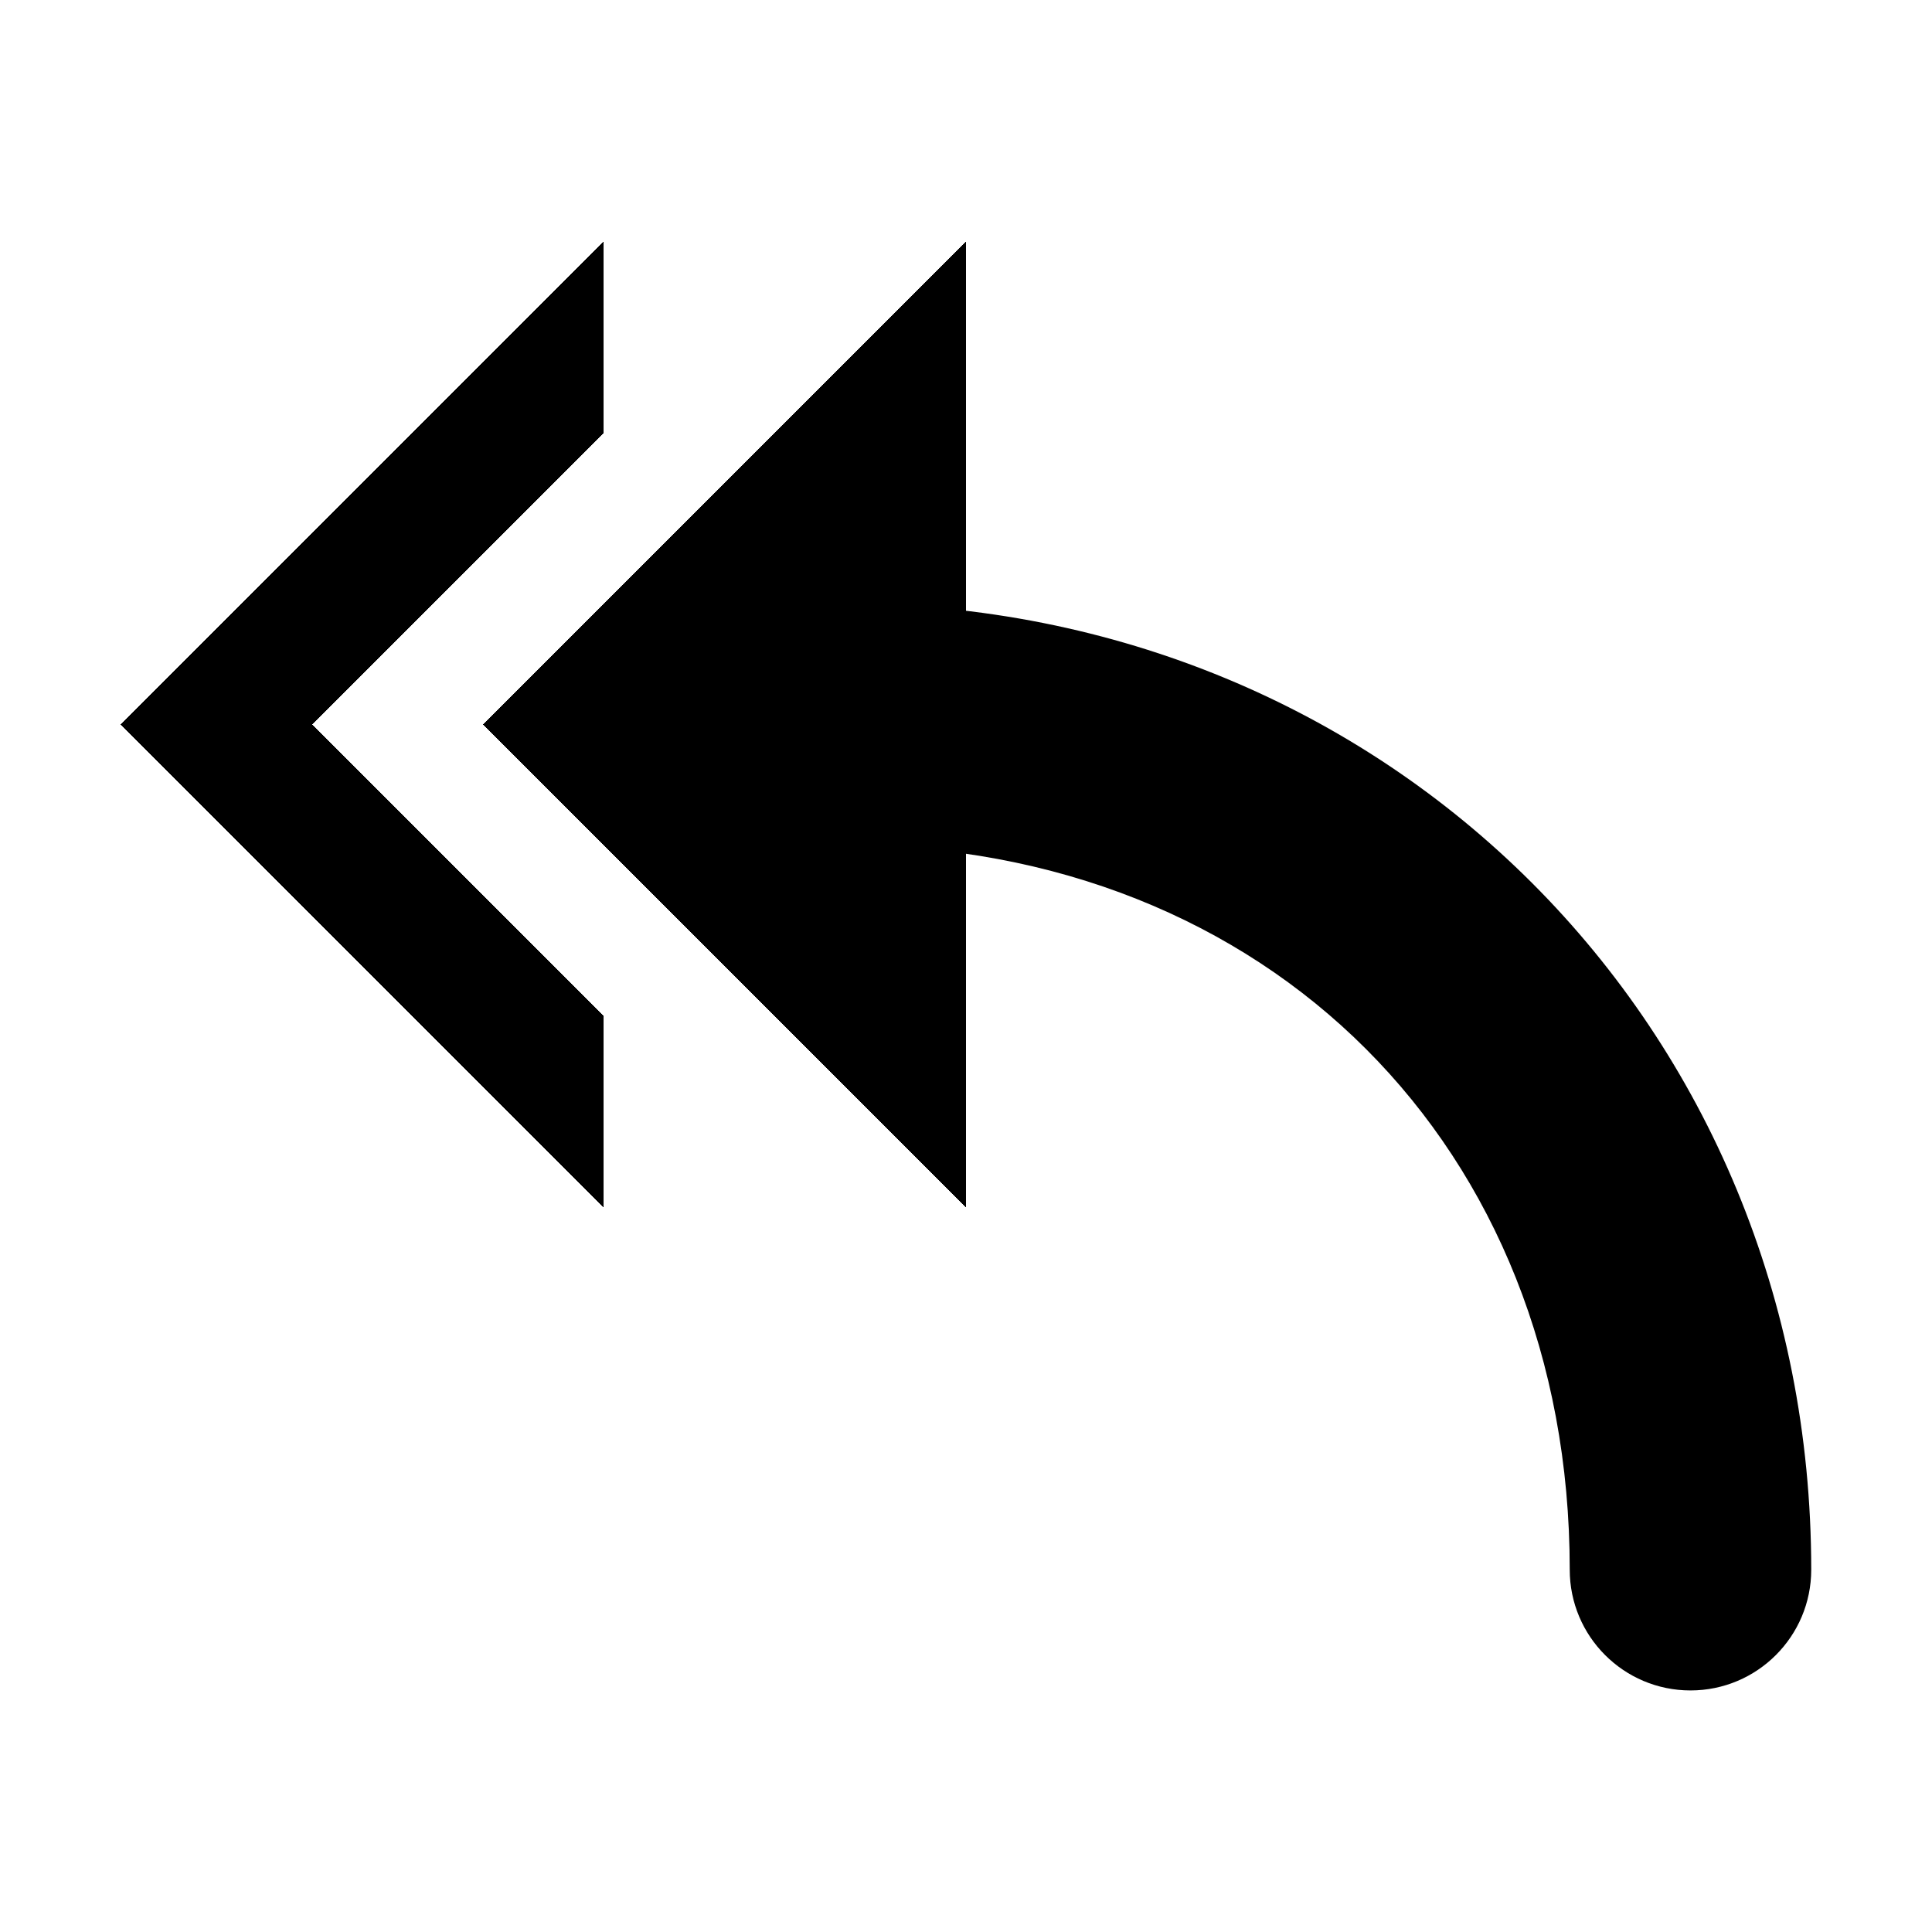
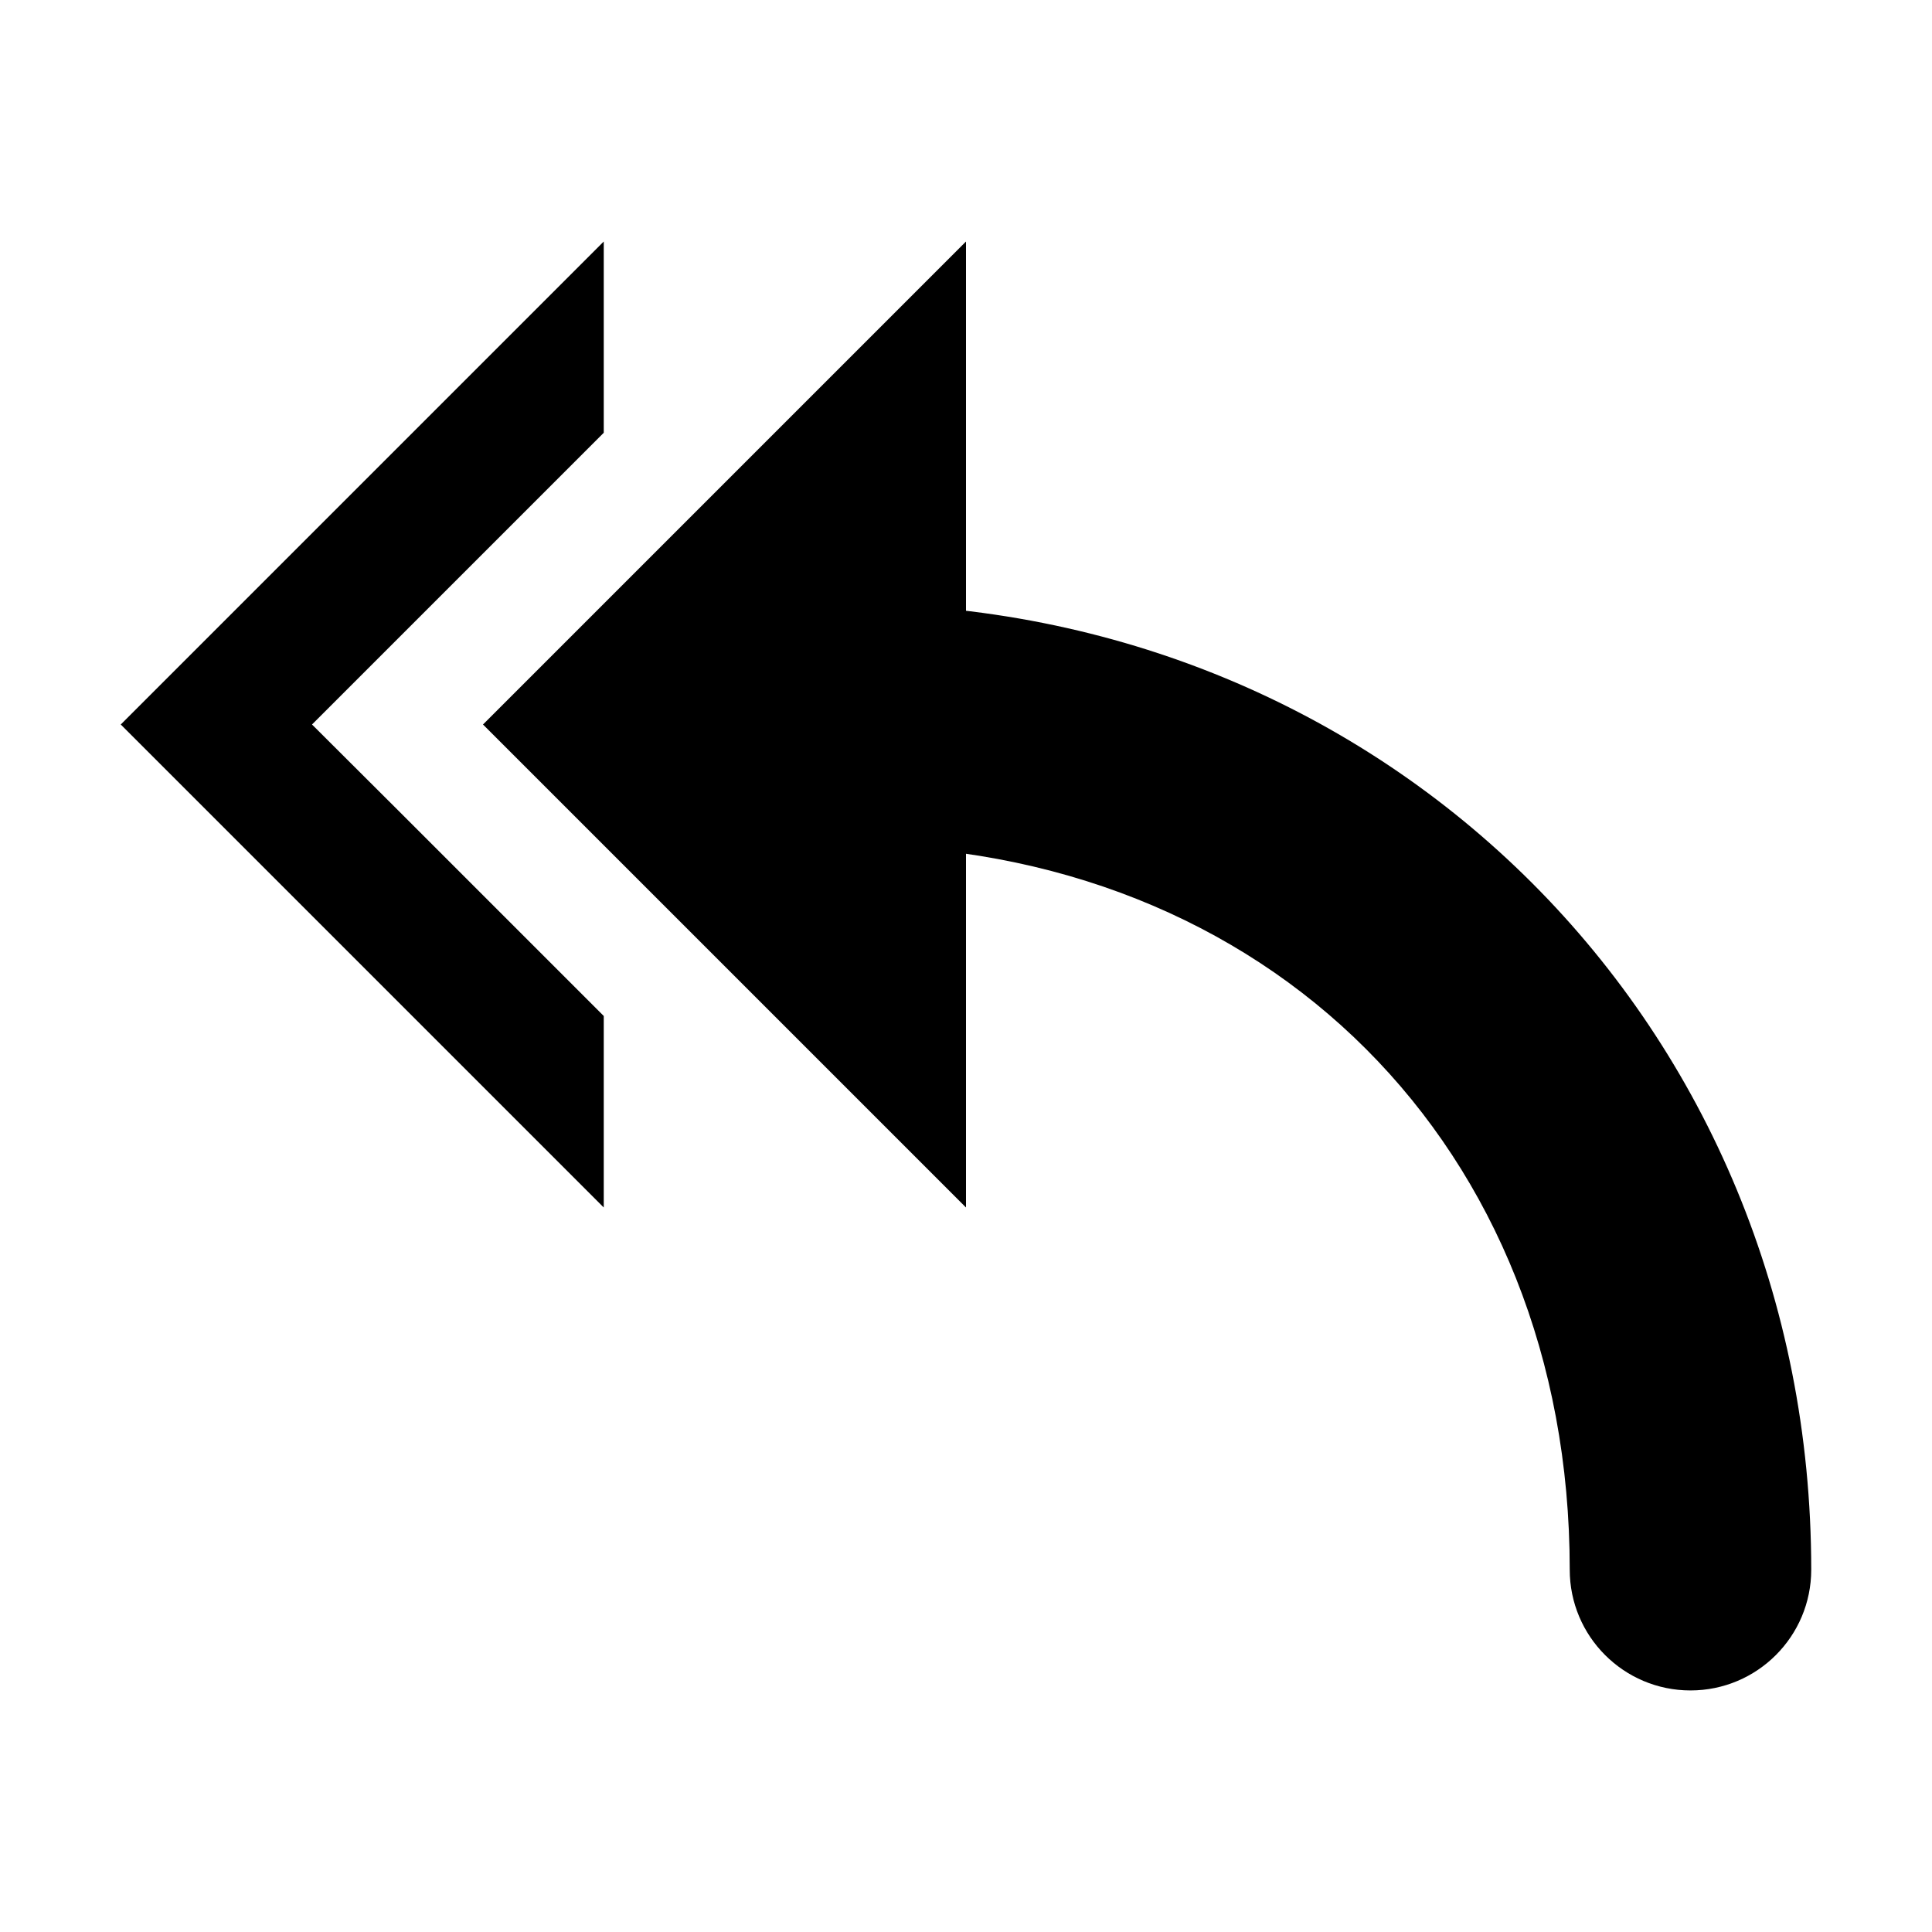
- <svg xmlns="http://www.w3.org/2000/svg" xmlns:xlink="http://www.w3.org/1999/xlink" width="16" height="16" id="svg2" version="1.1" shape-rendering="crispEdges">
+ <svg xmlns="http://www.w3.org/2000/svg" xmlns:xlink="http://www.w3.org/1999/xlink" width="16" height="16" id="svg2" version="1.1">
  <defs id="defs4">
    <linearGradient id="linearGradient5306">
      <stop style="stop-color:#ffffff;stop-opacity:0.099;" offset="0" id="stop5308" />
      <stop style="stop-color:#ffffff;stop-opacity:0;" offset="1" id="stop5310" />
    </linearGradient>
    <linearGradient id="linearGradient5290">
      <stop style="stop-color:#00ffff;stop-opacity:0.098;" offset="0" id="stop5292" />
      <stop id="stop6740" offset="0.5" style="stop-color:#00ff7f;stop-opacity:0.047;" />
      <stop style="stop-color:#00ff00;stop-opacity:0;" offset="1" id="stop5294" />
    </linearGradient>
    <linearGradient id="linearGradient5188">
      <stop style="stop-color:#64b5f6;stop-opacity:0.247;" offset="0" id="stop5198" />
      <stop style="stop-color:#64b5f6;stop-opacity:0;" offset="1" id="stop5192" />
    </linearGradient>
    <linearGradient id="linearGradient3975">
      <stop style="stop-color:#ff5555;stop-opacity:1;" offset="0" id="stop3977" />
    </linearGradient>
    <linearGradient id="linearGradient3969">
      <stop style="stop-color:#87cdde;stop-opacity:1;" offset="0" id="stop3971" />
    </linearGradient>
    <filter id="filter3945" x="0" y="6" width="1.2" style="color-interpolation-filters:sRGB">
      <feDiffuseLighting id="feDiffuseLighting3947" lighting-color="#fdfdfd" surfaceScale="121.495" diffuseConstant="28.448" />
    </filter>
    <filter id="filter3979" style="color-interpolation-filters:sRGB">
      <feFlood flood-opacity="0.2" flood-color="rgb(0,0,0)" result="flood" id="feFlood3981" />
      <feComposite in="flood" in2="SourceGraphic" operator="in" result="composite1" id="feComposite3983" />
      <feGaussianBlur stdDeviation="6" result="blur" id="feGaussianBlur3985" />
      <feOffset dx="0" dy="6" result="offset" id="feOffset3987" />
      <feComposite in="SourceGraphic" in2="offset" operator="over" result="fbSourceGraphic" id="feComposite3989" />
      <feColorMatrix result="fbSourceGraphicAlpha" in="fbSourceGraphic" values="0 0 0 -1 0 0 0 0 -1 0 0 0 0 -1 0 0 0 0 1 0" id="feColorMatrix3991" />
      <feFlood id="feFlood3993" flood-opacity="0.2" flood-color="rgb(0,0,0)" result="flood" in="fbSourceGraphic" />
      <feComposite id="feComposite3995" in2="fbSourceGraphic" in="flood" operator="in" result="composite1" />
      <feGaussianBlur id="feGaussianBlur3997" stdDeviation="6" result="blur" />
      <feOffset id="feOffset3999" dx="0" dy="6" result="offset" />
      <feComposite id="feComposite4001" in2="offset" in="fbSourceGraphic" operator="over" result="composite2" />
    </filter>
    <filter style="color-interpolation-filters:sRGB" id="filter3876">
      <feFlood flood-opacity="0.2" flood-color="rgb(0,0,0)" result="flood" id="feFlood3878" />
      <feComposite in="flood" in2="SourceGraphic" operator="in" result="composite1" id="feComposite3880" />
      <feGaussianBlur stdDeviation="6" result="blur" id="feGaussianBlur3882" />
      <feOffset dx="0" dy="6" result="offset" id="feOffset3884" />
      <feComposite in="SourceGraphic" in2="offset" operator="over" result="fbSourceGraphic" id="feComposite3886" />
      <feColorMatrix result="fbSourceGraphicAlpha" in="fbSourceGraphic" values="0 0 0 -1 0 0 0 0 -1 0 0 0 0 -1 0 0 0 0 1 0" id="feColorMatrix3888" />
      <feFlood id="feFlood3890" flood-opacity="0.397" flood-color="rgb(0,0,0)" result="flood" in="fbSourceGraphic" />
      <feComposite id="feComposite3892" in2="fbSourceGraphic" in="flood" operator="in" result="composite1" />
      <feGaussianBlur id="feGaussianBlur3894" stdDeviation="19.2" result="blur" />
      <feOffset id="feOffset3896" dx="0" dy="6" result="offset" />
      <feComposite id="feComposite3898" in2="offset" in="fbSourceGraphic" operator="over" result="fbSourceGraphic" />
      <feColorMatrix result="fbSourceGraphicAlpha" in="fbSourceGraphic" values="0 0 0 -1 0 0 0 0 -1 0 0 0 0 -1 0 0 0 0 1 0" id="feColorMatrix3900" />
      <feFlood id="feFlood3902" flood-opacity="0.8" flood-color="rgb(0,0,0)" result="flood" in="fbSourceGraphic" />
      <feComposite id="feComposite3904" in2="fbSourceGraphic" in="flood" operator="in" result="composite1" />
      <feGaussianBlur id="feGaussianBlur3906" stdDeviation="19.2" result="blur" />
      <feOffset id="feOffset3908" dx="0" dy="6" result="offset" />
      <feComposite id="feComposite3910" in2="offset" in="fbSourceGraphic" operator="over" result="fbSourceGraphic" />
      <feColorMatrix result="fbSourceGraphicAlpha" in="fbSourceGraphic" values="0 0 0 -1 0 0 0 0 -1 0 0 0 0 -1 0 0 0 0 1 0" id="feColorMatrix3912" />
      <feFlood id="feFlood3914" flood-opacity="0.8" flood-color="rgb(0,0,0)" result="flood" in="fbSourceGraphic" />
      <feComposite id="feComposite3916" in2="fbSourceGraphic" in="flood" operator="in" result="composite1" />
      <feGaussianBlur id="feGaussianBlur3918" stdDeviation="26.1" result="blur" />
      <feOffset id="feOffset3920" dx="0" dy="6" result="offset" />
      <feComposite id="feComposite3922" in2="offset" in="fbSourceGraphic" operator="over" result="fbSourceGraphic" />
      <feColorMatrix result="fbSourceGraphicAlpha" in="fbSourceGraphic" values="0 0 0 -1 0 0 0 0 -1 0 0 0 0 -1 0 0 0 0 1 0" id="feColorMatrix3924" />
      <feFlood id="feFlood3926" flood-opacity="0.8" flood-color="rgb(0,0,0)" result="flood" in="fbSourceGraphic" />
      <feComposite id="feComposite3928" in2="fbSourceGraphic" in="flood" operator="in" result="composite1" />
      <feGaussianBlur id="feGaussianBlur3930" stdDeviation="35.7" result="blur" />
      <feOffset id="feOffset3932" dx="0" dy="6" result="offset" />
      <feComposite id="feComposite3934" in2="offset" in="fbSourceGraphic" operator="over" result="fbSourceGraphic" />
      <feColorMatrix result="fbSourceGraphicAlpha" in="fbSourceGraphic" values="0 0 0 -1 0 0 0 0 -1 0 0 0 0 -1 0 0 0 0 1 0" id="feColorMatrix3936" />
      <feFlood id="feFlood3938" flood-opacity="0.8" flood-color="rgb(0,0,0)" result="flood" in="fbSourceGraphic" />
      <feComposite id="feComposite3940" in2="fbSourceGraphic" in="flood" operator="in" result="composite1" />
      <feGaussianBlur id="feGaussianBlur3942" stdDeviation="6" result="blur" />
      <feOffset id="feOffset3944" dx="0" dy="6" result="offset" />
      <feComposite id="feComposite3946" in2="offset" in="fbSourceGraphic" operator="over" result="fbSourceGraphic" />
      <feColorMatrix result="fbSourceGraphicAlpha" in="fbSourceGraphic" values="0 0 0 -1 0 0 0 0 -1 0 0 0 0 -1 0 0 0 0 1 0" id="feColorMatrix3948" />
      <feFlood id="feFlood3950" flood-opacity="0.8" flood-color="rgb(0,0,0)" result="flood" in="fbSourceGraphic" />
      <feComposite id="feComposite3952" in2="fbSourceGraphic" in="flood" operator="in" result="composite1" />
      <feGaussianBlur id="feGaussianBlur3954" stdDeviation="21.7" result="blur" />
      <feOffset id="feOffset3956" dx="0" dy="6" result="offset" />
      <feComposite id="feComposite3958" in2="offset" in="fbSourceGraphic" operator="over" result="fbSourceGraphic" />
      <feColorMatrix result="fbSourceGraphicAlpha" in="fbSourceGraphic" values="0 0 0 -1 0 0 0 0 -1 0 0 0 0 -1 0 0 0 0 1 0" id="feColorMatrix3960" />
      <feFlood id="feFlood3962" flood-opacity="0.8" flood-color="rgb(0,0,0)" result="flood" in="fbSourceGraphic" />
      <feComposite id="feComposite3964" in2="fbSourceGraphic" in="flood" operator="in" result="composite1" />
      <feGaussianBlur id="feGaussianBlur3966" stdDeviation="21.7" result="blur" />
      <feOffset id="feOffset3968" dx="0" dy="1.9" result="offset" />
      <feComposite id="feComposite3970" in2="offset" in="fbSourceGraphic" operator="over" result="fbSourceGraphic" />
      <feColorMatrix result="fbSourceGraphicAlpha" in="fbSourceGraphic" values="0 0 0 -1 0 0 0 0 -1 0 0 0 0 -1 0 0 0 0 1 0" id="feColorMatrix3972" />
      <feFlood id="feFlood3974" flood-opacity="0.8" flood-color="rgb(0,0,0)" result="flood" in="fbSourceGraphic" />
      <feComposite id="feComposite3976" in2="fbSourceGraphic" in="flood" operator="in" result="composite1" />
      <feGaussianBlur id="feGaussianBlur3978" stdDeviation="21.7" result="blur" />
      <feOffset id="feOffset3980" dx="3.6" dy="1.9" result="offset" />
      <feComposite id="feComposite3982" in2="offset" in="fbSourceGraphic" operator="over" result="fbSourceGraphic" />
      <feColorMatrix result="fbSourceGraphicAlpha" in="fbSourceGraphic" values="0 0 0 -1 0 0 0 0 -1 0 0 0 0 -1 0 0 0 0 1 0" id="feColorMatrix3984" />
      <feFlood id="feFlood3986" flood-opacity="0.8" flood-color="rgb(0,0,0)" result="flood" in="fbSourceGraphic" />
      <feComposite id="feComposite3988" in2="fbSourceGraphic" in="flood" operator="in" result="composite1" />
      <feGaussianBlur id="feGaussianBlur3990" stdDeviation="21.7" result="blur" />
      <feOffset id="feOffset3992" dx="9.6" dy="1.9" result="offset" />
      <feComposite id="feComposite3994" in2="offset" in="fbSourceGraphic" operator="over" result="fbSourceGraphic" />
      <feColorMatrix result="fbSourceGraphicAlpha" in="fbSourceGraphic" values="0 0 0 -1 0 0 0 0 -1 0 0 0 0 -1 0 0 0 0 1 0" id="feColorMatrix3996" />
      <feFlood id="feFlood3998" flood-opacity="0.8" flood-color="rgb(0,0,0)" result="flood" in="fbSourceGraphic" />
      <feComposite id="feComposite4000" in2="fbSourceGraphic" in="flood" operator="in" result="composite1" />
      <feGaussianBlur id="feGaussianBlur4002" stdDeviation="21.7" result="blur" />
      <feOffset id="feOffset4004" dx="1.2" dy="1.9" result="offset" />
      <feComposite id="feComposite4006" in2="offset" in="fbSourceGraphic" operator="over" result="fbSourceGraphic" />
      <feColorMatrix result="fbSourceGraphicAlpha" in="fbSourceGraphic" values="0 0 0 -1 0 0 0 0 -1 0 0 0 0 -1 0 0 0 0 1 0" id="feColorMatrix4008" />
      <feFlood id="feFlood4010" flood-opacity="0.8" flood-color="rgb(0,0,0)" result="flood" in="fbSourceGraphic" />
      <feComposite id="feComposite4012" in2="fbSourceGraphic" in="flood" operator="in" result="composite1" />
      <feGaussianBlur id="feGaussianBlur4014" stdDeviation="21.7" result="blur" />
      <feOffset id="feOffset4016" dx="-1.4" dy="1.9" result="offset" />
      <feComposite id="feComposite4018" in2="offset" in="fbSourceGraphic" operator="over" result="fbSourceGraphic" />
      <feColorMatrix result="fbSourceGraphicAlpha" in="fbSourceGraphic" values="0 0 0 -1 0 0 0 0 -1 0 0 0 0 -1 0 0 0 0 1 0" id="feColorMatrix4020" />
      <feFlood id="feFlood4022" flood-opacity="0.8" flood-color="rgb(0,0,0)" result="flood" in="fbSourceGraphic" />
      <feComposite id="feComposite4024" in2="fbSourceGraphic" in="flood" operator="in" result="composite1" />
      <feGaussianBlur id="feGaussianBlur4026" stdDeviation="21.7" result="blur" />
      <feOffset id="feOffset4028" dx="0.3" dy="1.9" result="offset" />
      <feComposite id="feComposite4030" in2="offset" in="fbSourceGraphic" operator="over" result="fbSourceGraphic" />
      <feColorMatrix result="fbSourceGraphicAlpha" in="fbSourceGraphic" values="0 0 0 -1 0 0 0 0 -1 0 0 0 0 -1 0 0 0 0 1 0" id="feColorMatrix4032" />
      <feFlood id="feFlood4034" flood-opacity="0.8" flood-color="rgb(0,0,0)" result="flood" in="fbSourceGraphic" />
      <feComposite id="feComposite4036" in2="fbSourceGraphic" in="flood" operator="in" result="composite1" />
      <feGaussianBlur id="feGaussianBlur4038" stdDeviation="21.7" result="blur" />
      <feOffset id="feOffset4040" dx="-8.04912e-16" dy="1.9" result="offset" />
      <feComposite id="feComposite4042" in2="offset" in="fbSourceGraphic" operator="over" result="fbSourceGraphic" />
      <feColorMatrix result="fbSourceGraphicAlpha" in="fbSourceGraphic" values="0 0 0 -1 0 0 0 0 -1 0 0 0 0 -1 0 0 0 0 1 0" id="feColorMatrix4044" />
      <feFlood id="feFlood4046" flood-opacity="0.8" flood-color="rgb(0,0,0)" result="flood" in="fbSourceGraphic" />
      <feComposite id="feComposite4048" in2="fbSourceGraphic" in="flood" operator="in" result="composite1" />
      <feGaussianBlur id="feGaussianBlur4050" stdDeviation="21.7" result="blur" />
      <feOffset id="feOffset4052" dx="-8.04912e-16" dy="3.6" result="offset" />
      <feComposite id="feComposite4054" in2="offset" in="fbSourceGraphic" operator="over" result="fbSourceGraphic" />
      <feColorMatrix result="fbSourceGraphicAlpha" in="fbSourceGraphic" values="0 0 0 -1 0 0 0 0 -1 0 0 0 0 -1 0 0 0 0 1 0" id="feColorMatrix4056" />
      <feFlood id="feFlood4058" flood-opacity="0.8" flood-color="rgb(0,0,0)" result="flood" in="fbSourceGraphic" />
      <feComposite id="feComposite4060" in2="fbSourceGraphic" in="flood" operator="in" result="composite1" />
      <feGaussianBlur id="feGaussianBlur4062" stdDeviation="6" result="blur" />
      <feOffset id="feOffset4064" dx="-8.04912e-16" dy="3.6" result="offset" />
      <feComposite id="feComposite4066" in2="offset" in="fbSourceGraphic" operator="over" result="fbSourceGraphic" />
      <feColorMatrix result="fbSourceGraphicAlpha" in="fbSourceGraphic" values="0 0 0 -1 0 0 0 0 -1 0 0 0 0 -1 0 0 0 0 1 0" id="feColorMatrix4080" />
      <feFlood id="feFlood4082" flood-opacity="0.8" flood-color="rgb(0,0,0)" result="flood" in="fbSourceGraphic" />
      <feComposite id="feComposite4084" in2="fbSourceGraphic" in="flood" operator="in" result="composite1" />
      <feGaussianBlur id="feGaussianBlur4086" stdDeviation="6" result="blur" />
      <feOffset id="feOffset4088" dx="-8.04912e-16" dy="3.6" result="offset" />
      <feComposite id="feComposite4090" in2="offset" in="fbSourceGraphic" operator="over" result="fbSourceGraphic" />
      <feColorMatrix result="fbSourceGraphicAlpha" in="fbSourceGraphic" values="0 0 0 -1 0 0 0 0 -1 0 0 0 0 -1 0 0 0 0 1 0" id="feColorMatrix4092" />
      <feFlood id="feFlood4094" flood-opacity="0.8" flood-color="rgb(0,0,0)" result="flood" in="fbSourceGraphic" />
      <feComposite id="feComposite4096" in2="fbSourceGraphic" in="flood" operator="in" result="composite1" />
      <feGaussianBlur id="feGaussianBlur4098" stdDeviation="6" result="blur" />
      <feOffset id="feOffset4100" dx="-8.04912e-16" dy="7.7" result="offset" />
      <feComposite id="feComposite4102" in2="offset" in="fbSourceGraphic" operator="over" result="fbSourceGraphic" />
      <feColorMatrix result="fbSourceGraphicAlpha" in="fbSourceGraphic" values="0 0 0 -1 0 0 0 0 -1 0 0 0 0 -1 0 0 0 0 1 0" id="feColorMatrix4104" />
      <feFlood id="feFlood4106" flood-opacity="0.8" flood-color="rgb(0,0,0)" result="flood" in="fbSourceGraphic" />
      <feComposite id="feComposite4108" in2="fbSourceGraphic" in="flood" operator="in" result="composite1" />
      <feGaussianBlur id="feGaussianBlur4110" stdDeviation="6" result="blur" />
      <feOffset id="feOffset4112" dx="-8.04912e-16" dy="11.6" result="offset" />
      <feComposite id="feComposite4114" in2="offset" in="fbSourceGraphic" operator="over" result="fbSourceGraphic" />
      <feColorMatrix result="fbSourceGraphicAlpha" in="fbSourceGraphic" values="0 0 0 -1 0 0 0 0 -1 0 0 0 0 -1 0 0 0 0 1 0" id="feColorMatrix4116" />
      <feFlood id="feFlood4118" flood-opacity="0.5" flood-color="rgb(0,0,0)" result="flood" in="fbSourceGraphic" />
      <feComposite id="feComposite4120" in2="fbSourceGraphic" in="flood" operator="in" result="composite1" />
      <feGaussianBlur id="feGaussianBlur4122" stdDeviation="6" result="blur" />
      <feOffset id="feOffset4124" dx="-8.04912e-16" dy="11.6" result="offset" />
      <feComposite id="feComposite4126" in2="offset" in="fbSourceGraphic" operator="over" result="fbSourceGraphic" />
      <feColorMatrix result="fbSourceGraphicAlpha" in="fbSourceGraphic" values="0 0 0 -1 0 0 0 0 -1 0 0 0 0 -1 0 0 0 0 1 0" id="feColorMatrix4128" />
      <feFlood id="feFlood4130" flood-opacity="0.3" flood-color="rgb(0,0,0)" result="flood" in="fbSourceGraphic" />
      <feComposite id="feComposite4132" in2="fbSourceGraphic" in="flood" operator="in" result="composite1" />
      <feGaussianBlur id="feGaussianBlur4134" stdDeviation="6" result="blur" />
      <feOffset id="feOffset4136" dx="-8.04912e-16" dy="11.6" result="offset" />
      <feComposite id="feComposite4138" in2="offset" in="fbSourceGraphic" operator="over" result="fbSourceGraphic" />
      <feColorMatrix result="fbSourceGraphicAlpha" in="fbSourceGraphic" values="0 0 0 -1 0 0 0 0 -1 0 0 0 0 -1 0 0 0 0 1 0" id="feColorMatrix4140" />
      <feFlood id="feFlood4142" flood-opacity="0.2" flood-color="rgb(0,0,0)" result="flood" in="fbSourceGraphic" />
      <feComposite id="feComposite4144" in2="fbSourceGraphic" in="flood" operator="in" result="composite1" />
      <feGaussianBlur id="feGaussianBlur4146" stdDeviation="6" result="blur" />
      <feOffset id="feOffset4148" dx="-8.04912e-16" dy="11.6" result="offset" />
      <feComposite id="feComposite4150" in2="offset" in="fbSourceGraphic" operator="over" result="fbSourceGraphic" />
      <feColorMatrix result="fbSourceGraphicAlpha" in="fbSourceGraphic" values="0 0 0 -1 0 0 0 0 -1 0 0 0 0 -1 0 0 0 0 1 0" id="feColorMatrix4152" />
      <feFlood id="feFlood4154" flood-opacity="0.2" flood-color="rgb(0,0,0)" result="flood" in="fbSourceGraphic" />
      <feComposite id="feComposite4156" in2="fbSourceGraphic" in="flood" operator="in" result="composite1" />
      <feGaussianBlur id="feGaussianBlur4158" stdDeviation="6" result="blur" />
      <feOffset id="feOffset4160" dx="-8.04912e-16" dy="11.6" result="offset" />
      <feComposite id="feComposite4162" in2="offset" in="fbSourceGraphic" operator="over" result="fbSourceGraphic" />
      <feColorMatrix result="fbSourceGraphicAlpha" in="fbSourceGraphic" values="0 0 0 -1 0 0 0 0 -1 0 0 0 0 -1 0 0 0 0 1 0" id="feColorMatrix4164" />
      <feFlood id="feFlood4166" flood-opacity="0.2" flood-color="rgb(0,0,0)" result="flood" in="fbSourceGraphic" />
      <feComposite id="feComposite4168" in2="fbSourceGraphic" in="flood" operator="in" result="composite1" />
      <feGaussianBlur id="feGaussianBlur4170" stdDeviation="6" result="blur" />
      <feOffset id="feOffset4172" dx="-8.04912e-16" dy="6" result="offset" />
      <feComposite id="feComposite4174" in2="offset" in="fbSourceGraphic" operator="over" result="composite2" />
    </filter>
    <filter id="filter4522" style="color-interpolation-filters:sRGB">
      <feGaussianBlur stdDeviation="3" id="feGaussianBlur4524" />
      <feColorMatrix result="fbSourceGraphic" values="1 0 0 0 0 0 1 0 0 0 0 0 1 0 0 0 0 0 6 -2.5 " id="feColorMatrix4526" />
    </filter>
    <filter id="filter4576" style="color-interpolation-filters:sRGB">
      <feGaussianBlur stdDeviation="3" id="feGaussianBlur4578" />
      <feColorMatrix result="fbSourceGraphic" values="1 0 0 0 0 0 1 0 0 0 0 0 1 0 0 0 0 0 6 -2.5 " id="feColorMatrix4580" />
    </filter>
    <filter id="filter4576-0" style="color-interpolation-filters:sRGB">
      <feGaussianBlur stdDeviation="3" id="feGaussianBlur4578-8" />
      <feColorMatrix result="fbSourceGraphic" values="1 0 0 0 0 0 1 0 0 0 0 0 1 0 0 0 0 0 6 -2.5 " id="feColorMatrix4580-0" />
    </filter>
    <filter id="filter4576-0-0" style="color-interpolation-filters:sRGB">
      <feGaussianBlur stdDeviation="3" id="feGaussianBlur4578-8-5" />
      <feColorMatrix result="fbSourceGraphic" values="1 0 0 0 0 0 1 0 0 0 0 0 1 0 0 0 0 0 6 -2.5 " id="feColorMatrix4580-0-2" />
    </filter>
    <filter id="filter4576-0-0-4" style="color-interpolation-filters:sRGB">
      <feGaussianBlur stdDeviation="3" id="feGaussianBlur4578-8-5-2" />
      <feColorMatrix result="fbSourceGraphic" values="1 0 0 0 0 0 1 0 0 0 0 0 1 0 0 0 0 0 6 -2.5 " id="feColorMatrix4580-0-2-7" />
    </filter>
    <radialGradient xlink:href="#linearGradient5306" id="radialGradient5296" cx="9" cy="1032.112" fx="9" fy="1032.112" r="10.125" gradientUnits="userSpaceOnUse" gradientTransform="matrix(1.944444,0,0,1.944447,-13.5625,-977.5881)" />
    <linearGradient xlink:href="#linearGradient5306" id="linearGradient5312" x1="-15.75" y1="1029.3" x2="23.625" y2="1029.3" gradientUnits="userSpaceOnUse" />
    <linearGradient id="linearGradient3783-1">
      <stop id="stop3785-2" offset="0" style="stop-color:#1e94d3;stop-opacity:1;" />
      <stop style="stop-color:#1e94d3;stop-opacity:1;" offset="1" id="stop3803-6" />
    </linearGradient>
    <linearGradient gradientUnits="userSpaceOnUse" y2="50" x2="30" y1="90" x1="-10" id="linearGradient3827-7" xlink:href="#linearGradient3783-1" />
    <linearGradient gradientUnits="userSpaceOnUse" y2="50" x2="30" y1="90" x1="-10" id="linearGradient3827" xlink:href="#linearGradient3783" />
    <linearGradient id="linearGradient3783">
      <stop id="stop3785" offset="0" style="stop-color:#1e94d3;stop-opacity:1;" />
      <stop style="stop-color:#1e94d3;stop-opacity:1;" offset="1" id="stop3803" />
    </linearGradient>
    <linearGradient id="linearGradient3821">
      <stop id="stop3823" offset="0" style="stop-color:#37aee2;stop-opacity:1;" />
      <stop id="stop3825" offset="1" style="stop-color:#1e96c8;stop-opacity:1;" />
    </linearGradient>
    <linearGradient id="linearGradient3829">
      <stop style="stop-color:#1f96d4;stop-opacity:1;" offset="0" id="stop3831" />
      <stop style="stop-color:#37aee2;stop-opacity:1;" offset="1" id="stop3833" />
    </linearGradient>
    <linearGradient id="linearGradient3877">
      <stop id="stop3879" offset="0" style="stop-color:#eff7fc;stop-opacity:1;" />
      <stop id="stop3881" offset="1" style="stop-color:#ffffff;stop-opacity:1;" />
    </linearGradient>
    <linearGradient id="linearGradient3689">
      <stop id="stop3691" offset="0" style="stop-color:#f68000;stop-opacity:1;" />
      <stop id="stop3693" offset="1" style="stop-color:#fd9800;stop-opacity:1;" />
    </linearGradient>
    <linearGradient id="linearGradient3675">
      <stop id="stop3677" offset="0" style="stop-color:#ffb900;stop-opacity:1;" />
      <stop id="stop3679" offset="1" style="stop-color:#ffd76b;stop-opacity:1;" />
    </linearGradient>
    <linearGradient y2="463.262" x2="412.23" y1="461.921" x1="-113.893" gradientUnits="userSpaceOnUse" id="linearGradient3840" xlink:href="#linearGradient3675" />
    <linearGradient id="linearGradient3634">
      <stop style="stop-color:#7a8288;stop-opacity:1;" offset="0" id="stop3636" />
      <stop id="stop3638" offset="0.076" style="stop-color:#9fa3a7;stop-opacity:1;" />
      <stop style="stop-color:#7d858b;stop-opacity:1;" offset="1" id="stop3640" />
    </linearGradient>
    <linearGradient y2="12.703" x2="151.346" y1="-0.642" x1="107.209" gradientTransform="matrix(0.2822222,0,0,0.2822222,-0.1398399,-0.01181449)" gradientUnits="userSpaceOnUse" id="linearGradient3838" xlink:href="#linearGradient3634" />
    <linearGradient id="linearGradient3712">
      <stop id="stop3714" offset="0" style="stop-color:#a1abb2;stop-opacity:1;" />
      <stop style="stop-color:#eaeced;stop-opacity:1;" offset="0.148" id="stop3720" />
      <stop id="stop3716" offset="1" style="stop-color:#c6ccd0;stop-opacity:1;" />
    </linearGradient>
    <linearGradient y2="27.389" x2="164.759" y1="12.641" x1="104.886" gradientUnits="userSpaceOnUse" id="linearGradient3836" xlink:href="#linearGradient3712" />
    <linearGradient id="linearGradient3702">
      <stop id="stop3704" offset="0" style="stop-color:#7a8288;stop-opacity:1;" />
      <stop style="stop-color:#9fa3a7;stop-opacity:1;" offset="0.529" id="stop3710" />
      <stop id="stop3706" offset="1" style="stop-color:#7d858b;stop-opacity:1;" />
    </linearGradient>
    <linearGradient y2="268.415" x2="334.031" y1="252.484" x1="18.875" gradientUnits="userSpaceOnUse" id="linearGradient3834" xlink:href="#linearGradient3702" />
    <linearGradient id="linearGradient3626">
      <stop style="stop-color:#a1abb2;stop-opacity:1;" offset="0" id="stop3628" />
      <stop id="stop3630" offset="0.083" style="stop-color:#eaeced;stop-opacity:1;" />
      <stop style="stop-color:#c6ccd0;stop-opacity:1;" offset="1" id="stop3632" />
    </linearGradient>
    <linearGradient y2="290.7" x2="278.432" y1="228.6" x1="44.104" gradientUnits="userSpaceOnUse" id="linearGradient3832" xlink:href="#linearGradient3626" />
    <linearGradient id="linearGradient3646">
      <stop id="stop3648" offset="0" style="stop-color:#f48200;stop-opacity:0;" />
      <stop style="stop-color:#f48200;stop-opacity:0.728;" offset="0.589" id="stop3654" />
      <stop id="stop3658" offset="0.816" style="stop-color:#cc5f00;stop-opacity:1;" />
      <stop id="stop3650" offset="1" style="stop-color:#a43d00;stop-opacity:1;" />
    </linearGradient>
    <linearGradient y2="55.356" x2="261.622" y1="70.105" x1="115.202" gradientUnits="userSpaceOnUse" id="linearGradient3830" xlink:href="#linearGradient3646" />
    <linearGradient id="linearGradient3668">
      <stop style="stop-color:#9b4400;stop-opacity:1;" offset="0" id="stop3670" />
      <stop style="stop-color:#e56300;stop-opacity:1;" offset="1" id="stop3672" />
    </linearGradient>
    <linearGradient y2="108.988" x2="93.522" y1="102.284" x1="64.751" gradientUnits="userSpaceOnUse" id="linearGradient3828" xlink:href="#linearGradient3668" />
    <linearGradient id="linearGradient3649">
      <stop id="stop3651" offset="0" style="stop-color:#e26400;stop-opacity:1;" />
      <stop id="stop3653" offset="1" style="stop-color:#ffb900;stop-opacity:1;" />
    </linearGradient>
    <linearGradient y2="125.316" x2="44.376" y1="100.342" x1="40.775" gradientTransform="matrix(1,0,0,1.020233,0,-1.423461)" gradientUnits="userSpaceOnUse" id="linearGradient3826" xlink:href="#linearGradient3649" />
    <linearGradient id="linearGradient3689-2">
      <stop id="stop3691-2" offset="0" style="stop-color:#f68000;stop-opacity:1;" />
      <stop id="stop3693-3" offset="1" style="stop-color:#fd9800;stop-opacity:1;" />
    </linearGradient>
    <linearGradient id="linearGradient3675-8">
      <stop id="stop3677-4" offset="0" style="stop-color:#ffb900;stop-opacity:1;" />
      <stop id="stop3679-7" offset="1" style="stop-color:#ffd76b;stop-opacity:1;" />
    </linearGradient>
    <linearGradient y2="463.262" x2="412.23" y1="461.921" x1="-113.893" gradientUnits="userSpaceOnUse" id="linearGradient3840-4" xlink:href="#linearGradient3675-8" />
    <linearGradient id="linearGradient3634-7">
      <stop style="stop-color:#7a8288;stop-opacity:1;" offset="0" id="stop3636-4" />
      <stop id="stop3638-6" offset="0.076" style="stop-color:#9fa3a7;stop-opacity:1;" />
      <stop style="stop-color:#7d858b;stop-opacity:1;" offset="1" id="stop3640-9" />
    </linearGradient>
    <linearGradient y2="12.703" x2="151.346" y1="-0.642" x1="107.209" gradientTransform="matrix(0.2822222,0,0,0.2822222,-0.1398399,-0.01181449)" gradientUnits="userSpaceOnUse" id="linearGradient3838-1" xlink:href="#linearGradient3634-7" />
    <linearGradient id="linearGradient3712-7">
      <stop id="stop3714-7" offset="0" style="stop-color:#a1abb2;stop-opacity:1;" />
      <stop style="stop-color:#eaeced;stop-opacity:1;" offset="0.148" id="stop3720-2" />
      <stop id="stop3716-3" offset="1" style="stop-color:#c6ccd0;stop-opacity:1;" />
    </linearGradient>
    <linearGradient y2="27.389" x2="164.759" y1="12.641" x1="104.886" gradientUnits="userSpaceOnUse" id="linearGradient3836-7" xlink:href="#linearGradient3712-7" />
    <linearGradient id="linearGradient3702-3">
      <stop id="stop3704-5" offset="0" style="stop-color:#7a8288;stop-opacity:1;" />
      <stop style="stop-color:#9fa3a7;stop-opacity:1;" offset="0.529" id="stop3710-4" />
      <stop id="stop3706-4" offset="1" style="stop-color:#7d858b;stop-opacity:1;" />
    </linearGradient>
    <linearGradient y2="268.415" x2="334.031" y1="252.484" x1="18.875" gradientUnits="userSpaceOnUse" id="linearGradient3834-9" xlink:href="#linearGradient3702-3" />
    <linearGradient id="linearGradient3626-6">
      <stop style="stop-color:#a1abb2;stop-opacity:1;" offset="0" id="stop3628-0" />
      <stop id="stop3630-5" offset="0.083" style="stop-color:#eaeced;stop-opacity:1;" />
      <stop style="stop-color:#c6ccd0;stop-opacity:1;" offset="1" id="stop3632-7" />
    </linearGradient>
    <linearGradient y2="290.7" x2="278.432" y1="228.6" x1="44.104" gradientUnits="userSpaceOnUse" id="linearGradient3832-3" xlink:href="#linearGradient3626-6" />
    <linearGradient id="linearGradient3646-6">
      <stop id="stop3648-6" offset="0" style="stop-color:#f48200;stop-opacity:0;" />
      <stop style="stop-color:#f48200;stop-opacity:0.728;" offset="0.589" id="stop3654-6" />
      <stop id="stop3658-4" offset="0.816" style="stop-color:#cc5f00;stop-opacity:1;" />
      <stop id="stop3650-0" offset="1" style="stop-color:#a43d00;stop-opacity:1;" />
    </linearGradient>
    <linearGradient y2="55.356" x2="261.622" y1="70.105" x1="115.202" gradientUnits="userSpaceOnUse" id="linearGradient3830-6" xlink:href="#linearGradient3646-6" />
    <linearGradient id="linearGradient3668-5">
      <stop style="stop-color:#9b4400;stop-opacity:1;" offset="0" id="stop3670-3" />
      <stop style="stop-color:#e56300;stop-opacity:1;" offset="1" id="stop3672-2" />
    </linearGradient>
    <linearGradient y2="108.988" x2="93.522" y1="102.284" x1="64.751" gradientUnits="userSpaceOnUse" id="linearGradient3828-1" xlink:href="#linearGradient3668-5" />
    <linearGradient id="linearGradient3649-3">
      <stop id="stop3651-9" offset="0" style="stop-color:#e26400;stop-opacity:1;" />
      <stop id="stop3653-7" offset="1" style="stop-color:#ffb900;stop-opacity:1;" />
    </linearGradient>
    <linearGradient y2="125.316" x2="44.376" y1="100.342" x1="40.775" gradientTransform="matrix(1,0,0,1.020233,0,-1.423461)" gradientUnits="userSpaceOnUse" id="linearGradient3826-1" xlink:href="#linearGradient3649-3" />
    <linearGradient id="linearGradient2460" y2="44.984" gradientUnits="userSpaceOnUse" x2="19.36" y1="21.031" x1="19.245">
      <stop id="stop3602" style="stop-color:#fafafa;stop-opacity:1;" offset="0" />
      <stop id="stop3604" style="stop-color:#f0f0f0;stop-opacity:1;" offset="1" />
    </linearGradient>
    <linearGradient xlink:href="#linearGradient2460" id="linearGradient3157" gradientUnits="userSpaceOnUse" gradientTransform="matrix(12.10256,0,0,12.10256,-34.46825,-46.18711)" x1="18.93" y1="6.295" x2="19.36" y2="36.644" />
    <linearGradient id="linearGradient5479-2">
      <stop id="stop5481-7" offset="0" style="stop-color:#be5300;stop-opacity:1;" />
      <stop style="stop-color:#f07300;stop-opacity:1" offset="0.763" id="stop5483-4" />
      <stop id="stop5485-2" offset="1" style="stop-color:#e67700;stop-opacity:1;" />
    </linearGradient>
    <linearGradient y2="134.644" x2="128.507" y1="101.118" x1="4.11" gradientTransform="matrix(1.235159,0,0,1.235159,262.2571,326.9873)" gradientUnits="userSpaceOnUse" id="linearGradient3900" xlink:href="#linearGradient5479-2" />
    <linearGradient id="linearGradient5479-6">
      <stop style="stop-color:#be5300;stop-opacity:1;" offset="0" id="stop5481-6" />
      <stop id="stop5483-0" offset="0.763" style="stop-color:#f07300;stop-opacity:1" />
      <stop style="stop-color:#e67700;stop-opacity:1;" offset="1" id="stop5485-5" />
    </linearGradient>
    <linearGradient xlink:href="#linearGradient5479-6" id="linearGradient5467-1" gradientUnits="userSpaceOnUse" gradientTransform="matrix(1.235159,0,0,1.235159,262.2571,326.9873)" x1="4.11" y1="101.118" x2="128.507" y2="134.644" />
    <linearGradient id="linearGradient5447">
      <stop id="stop5451" offset="0" style="stop-color:#e66e00;stop-opacity:1;" />
      <stop style="stop-color:#e67700;stop-opacity:1;" offset="1" id="stop5453" />
    </linearGradient>
    <linearGradient id="linearGradient5479">
      <stop style="stop-color:#be5300;stop-opacity:1;" offset="0" id="stop5481" />
      <stop id="stop5483" offset="0.763" style="stop-color:#f07300;stop-opacity:1" />
      <stop style="stop-color:#e67700;stop-opacity:1;" offset="1" id="stop5485" />
    </linearGradient>
    <linearGradient xlink:href="#linearGradient5479" id="linearGradient5467" gradientUnits="userSpaceOnUse" gradientTransform="matrix(1.235159,0,0,1.235159,262.2571,326.9873)" x1="4.11" y1="101.118" x2="128.507" y2="134.644" />
    <linearGradient gradientTransform="matrix(1.005865,0,0,0.994169,100,0)" gradientUnits="userSpaceOnUse" id="linearGradient3416" y2="7.017" x2="45.448" y1="92.54" x1="45.448">
      <stop offset="0" style="stop-color:#000000;stop-opacity:1" id="stop3418" />
      <stop offset="1" style="stop-color:#000000;stop-opacity:0.588" id="stop3420" />
    </linearGradient>
    <linearGradient xlink:href="#ButtonShadow-0-1-1-5" id="linearGradient5342" gradientUnits="userSpaceOnUse" gradientTransform="matrix(1.007415,0,0,1.007415,-810.4888,593.1369)" x1="1012.513" y1="484.417" x2="1006.808" y2="20.626" />
    <linearGradient gradientTransform="matrix(1.005865,0,0,0.994169,100,0)" gradientUnits="userSpaceOnUse" id="linearGradient3409" y2="7.017" x2="45.448" y1="92.54" x1="45.448">
      <stop offset="0" style="stop-color:#000000;stop-opacity:1" id="stop3411" />
      <stop offset="1" style="stop-color:#000000;stop-opacity:0.588" id="stop3413" />
    </linearGradient>
    <linearGradient gradientTransform="matrix(1.005865,0,0,0.994169,100,0)" gradientUnits="userSpaceOnUse" id="linearGradient3402" y2="7.017" x2="45.448" y1="92.54" x1="45.448">
      <stop offset="0" style="stop-color:#000000;stop-opacity:1" id="stop3404" />
      <stop offset="1" style="stop-color:#000000;stop-opacity:0.588" id="stop3406" />
    </linearGradient>
    <linearGradient gradientTransform="matrix(1.005865,0,0,0.994169,100,0)" gradientUnits="userSpaceOnUse" id="linearGradient3395" y2="7.017" x2="45.448" y1="92.54" x1="45.448">
      <stop offset="0" style="stop-color:#000000;stop-opacity:1" id="stop3397" />
      <stop offset="1" style="stop-color:#000000;stop-opacity:0.588" id="stop3399" />
    </linearGradient>
    <linearGradient gradientTransform="matrix(1.005865,0,0,0.994169,100,0)" gradientUnits="userSpaceOnUse" id="ButtonShadow-0-1-1-5" y2="7.017" x2="45.448" y1="92.54" x1="45.448">
      <stop offset="0" style="stop-color:#000000;stop-opacity:1" id="stop3750-8-9-3-6" />
      <stop offset="1" style="stop-color:#000000;stop-opacity:0.588" id="stop3752-5-6-4-2" />
    </linearGradient>
    <linearGradient id="linearGradient4046">
      <stop offset="0" style="stop-color:#000000;stop-opacity:1;" id="stop4048" />
      <stop offset="1" style="stop-color:#ffffff;stop-opacity:0.2" id="stop4050" />
    </linearGradient>
    <linearGradient id="linearGradient3737">
      <stop offset="0" style="stop-color:#ffffff;stop-opacity:1" id="stop3739" />
      <stop offset="1" style="stop-color:#ffffff;stop-opacity:0" id="stop3741" />
    </linearGradient>
    <linearGradient id="linearGradient4487">
      <stop offset="0" style="stop-color:#000000;stop-opacity:1" id="stop4489" />
      <stop offset="1" style="stop-color:#000000;stop-opacity:0" id="stop4491" />
    </linearGradient>
    <linearGradient y2="251.661" x2="1011.953" y1="476.26" x1="1016.104" gradientTransform="translate(-146.2203,369.0885)" gradientUnits="userSpaceOnUse" id="linearGradient4082" xlink:href="#linearGradient4487" />
    <linearGradient xlink:href="#SVGID_2_" id="linearGradient3803" x1="259.994" y1="44" x2="259.994" y2="464" gradientUnits="userSpaceOnUse" />
    <linearGradient y2="217.459" x2="200.051" y1="185.074" x1="200.051" gradientTransform="matrix(9.257474,0,0,9.257474,-1595.928,-1607.211)" gradientUnits="userSpaceOnUse" id="linearGradient3017" xlink:href="#SVGID_2_" />
    <linearGradient xlink:href="#SVGID_2_" id="linearGradient3021" gradientUnits="userSpaceOnUse" gradientTransform="matrix(13.57763,0,0,13.57763,-2026.162,-2566.71)" x1="200.051" y1="185.074" x2="200.051" y2="217.459" />
    <linearGradient y2="217.459" x2="200.051" y1="185.074" x1="200.051" gradientUnits="userSpaceOnUse" id="SVGID_2_">
      <stop id="stop13" style="stop-color:#61B74A" offset="0" />
      <stop id="stop15" style="stop-color:#449934" offset="1" />
    </linearGradient>
    <radialGradient gradientUnits="userSpaceOnUse" gradientTransform="matrix(1,0,0,1.049991,0,-19.27059)" r="191.619" fy="385.484" fx="558.354" cy="385.484" cx="558.354" id="radialGradient3867" xlink:href="#XMLID_74_-8-1" />
    <linearGradient y2="48.085" x2="78.466" y1="56.301" x1="64.478" gradientUnits="userSpaceOnUse" id="XMLID_74_-8-1">
      <stop id="stop155-3-8" style="stop-color:#ffffff;stop-opacity:1;" offset="0" />
      <stop id="stop157-94-6" style="stop-color:#e6e6e6;stop-opacity:1;" offset="1" />
    </linearGradient>
  </defs>
  <g id="layer2" transform="translate(1.000843,1.0005)">
    <path id="path1513" style="fill:#000000;stroke:none;stroke-width:1.6;stroke-linecap:square;paint-order:markers stroke fill" d="M 5 2 L 1 6 L 5 10 L 5 8.414 L 3.293 6.707 L 2.584 6 L 5 3.584 L 5 2 z M 8 2 L 4 6 L 8 10 L 8 2 z " transform="translate(-1.000843,-1.0005)" />
    <g id="rect1190" style="opacity:1" />
    <path style="color:#000000;font-style:normal;font-variant:normal;font-weight:normal;font-stretch:normal;font-size:medium;line-height:normal;font-family:sans-serif;font-variant-ligatures:normal;font-variant-position:normal;font-variant-caps:normal;font-variant-numeric:normal;font-variant-alternates:normal;font-variant-east-asian:normal;font-feature-settings:normal;font-variation-settings:normal;text-indent:0;text-align:start;text-decoration:none;text-decoration-line:none;text-decoration-style:solid;text-decoration-color:#000000;letter-spacing:normal;word-spacing:normal;text-transform:none;writing-mode:lr-tb;direction:ltr;text-orientation:mixed;dominant-baseline:auto;baseline-shift:baseline;text-anchor:start;white-space:normal;shape-padding:0;shape-margin:0;inline-size:0;clip-rule:nonzero;display:inline;overflow:visible;visibility:visible;opacity:1;isolation:auto;mix-blend-mode:normal;color-interpolation:sRGB;color-interpolation-filters:linearRGB;solid-color:#000000;solid-opacity:1;vector-effect:none;fill:#000000;fill-opacity:1;fill-rule:nonzero;stroke:none;stroke-linecap:round;stroke-linejoin:miter;stroke-miterlimit:4;stroke-dasharray:none;stroke-dashoffset:0;stroke-opacity:1;color-rendering:auto;image-rendering:auto;shape-rendering:auto;text-rendering:auto;enable-background:accumulate;stop-color:#000000;stop-opacity:1" d="m 13.999,11.999 c 0,-4.5 -3.5,-8 -8,-8 a 1,1 0 0 0 -1,1 1,1 0 0 0 1,1 c 3.5,0 6,2.5 6,6 a 1,1 0 0 0 1,1 1,1 0 0 0 1,-1 z" id="path1421" />
  </g>
</svg>
